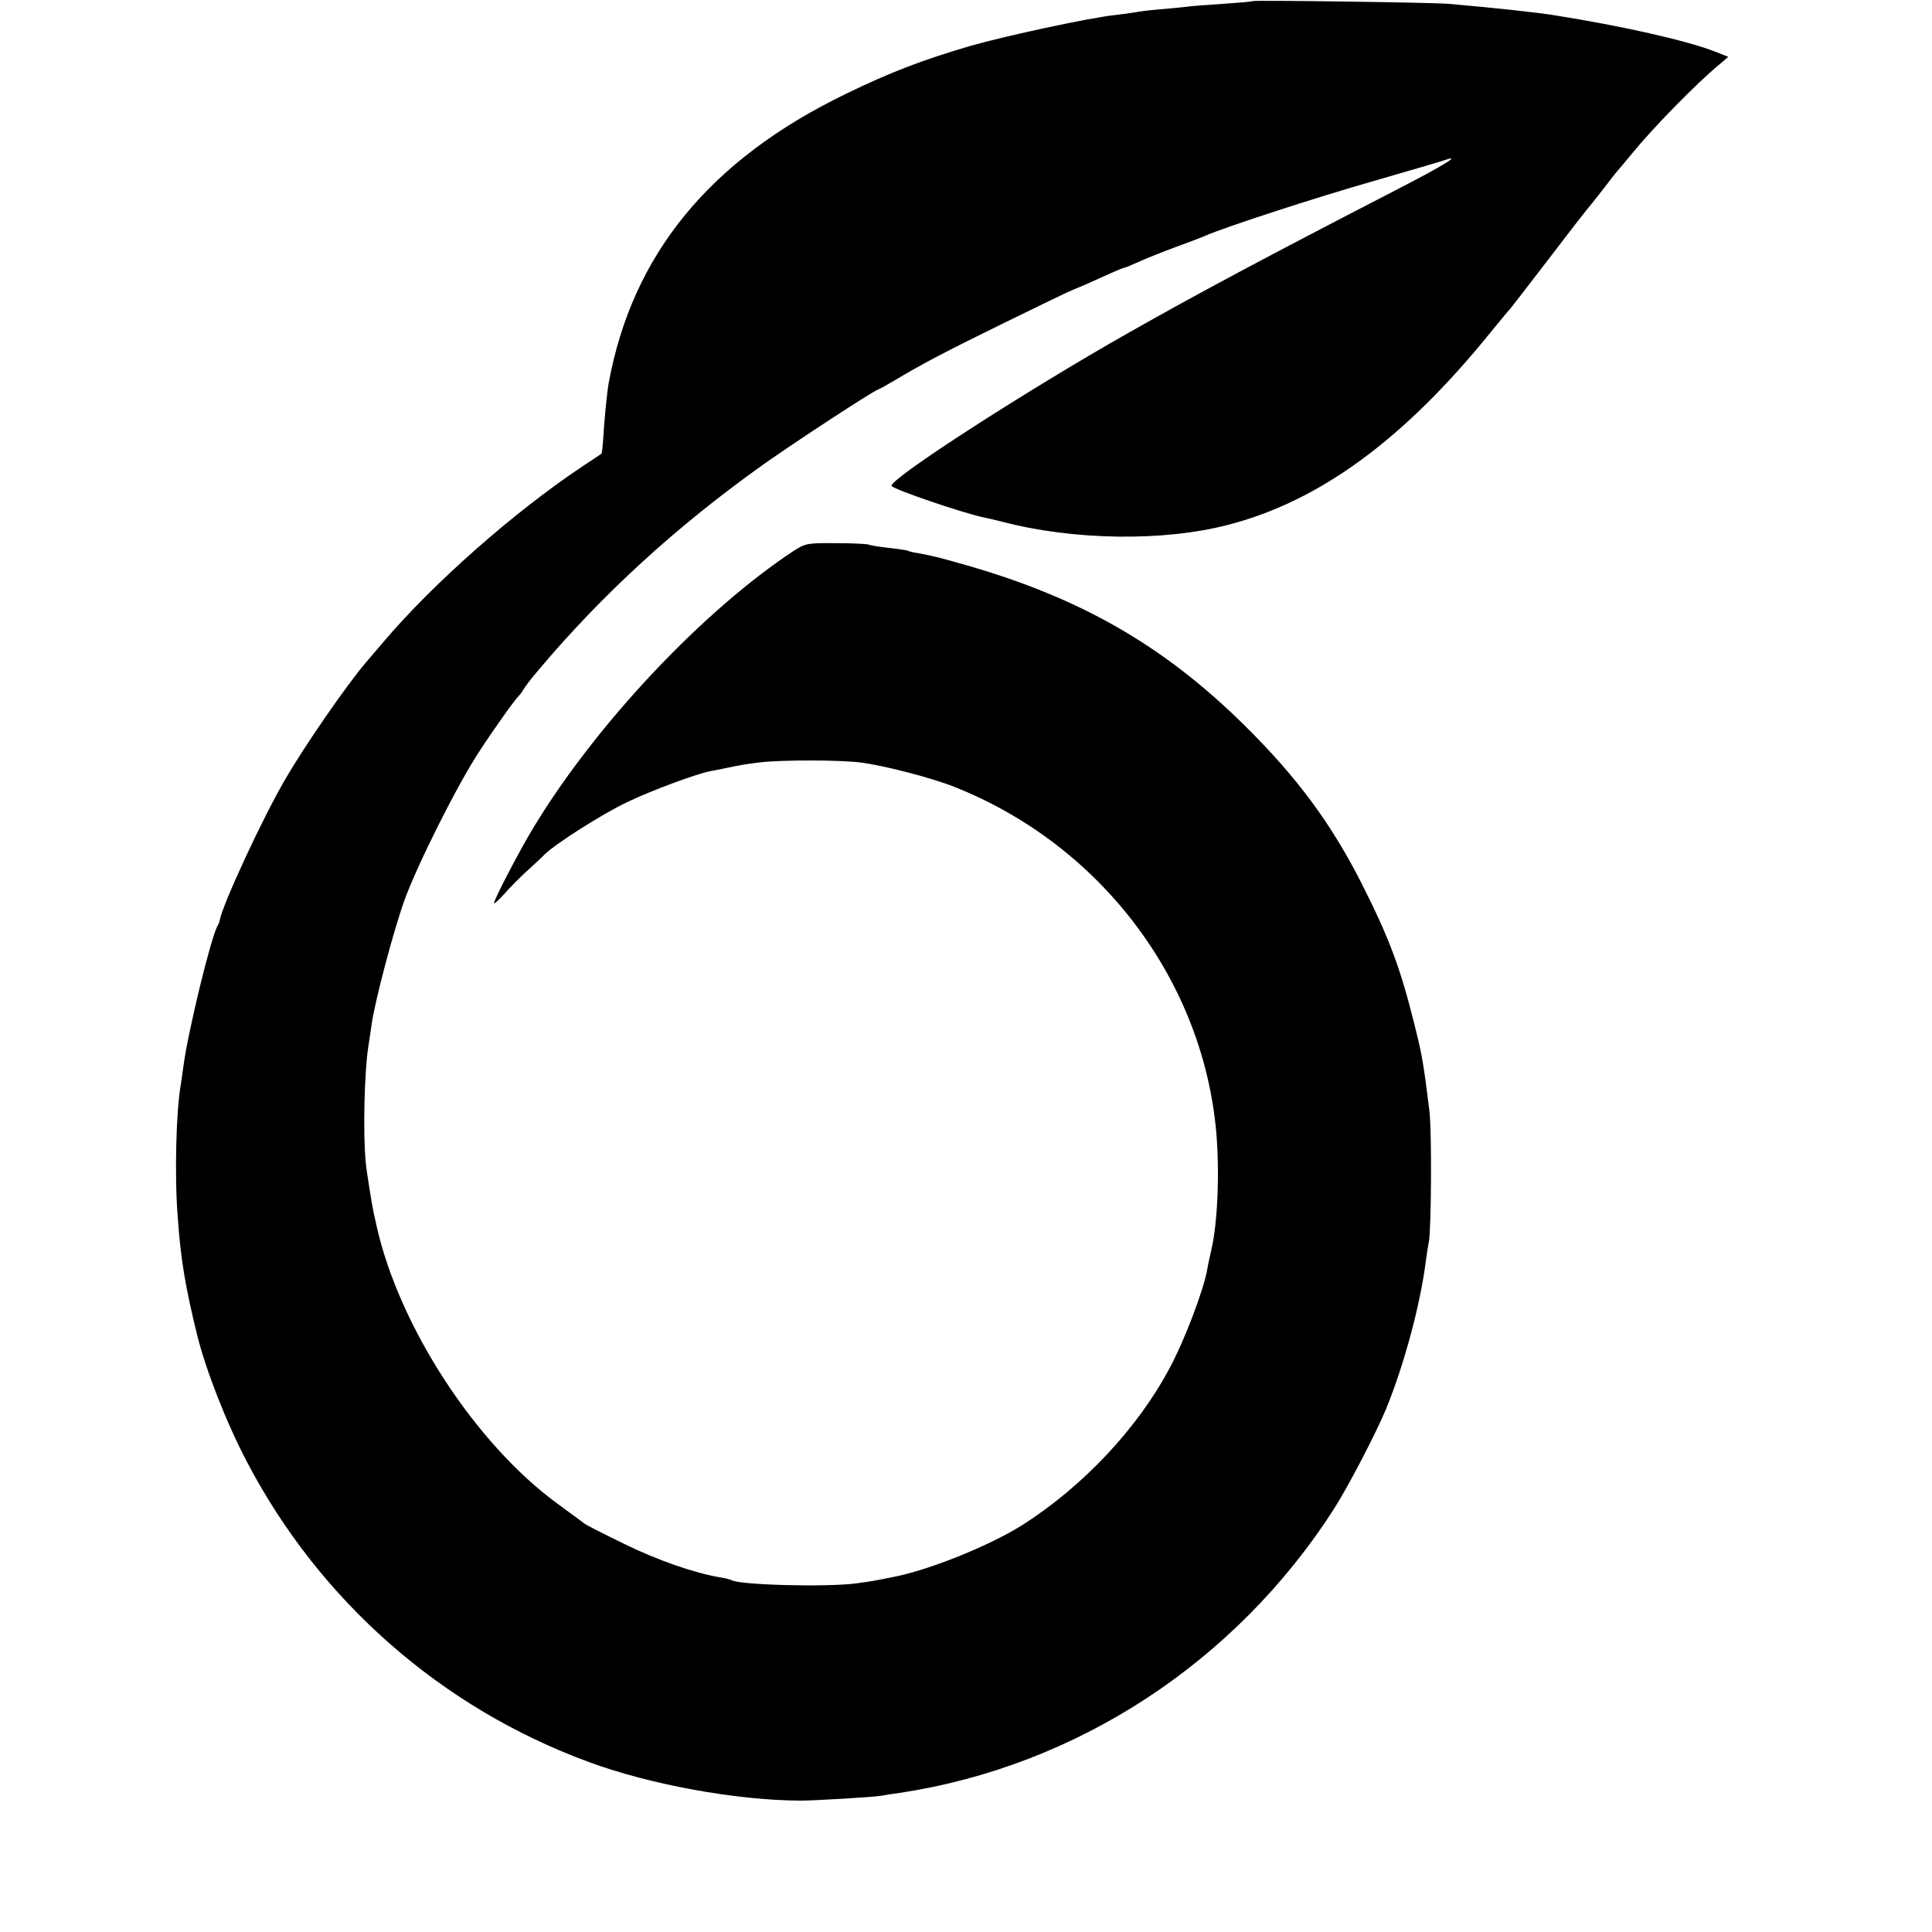
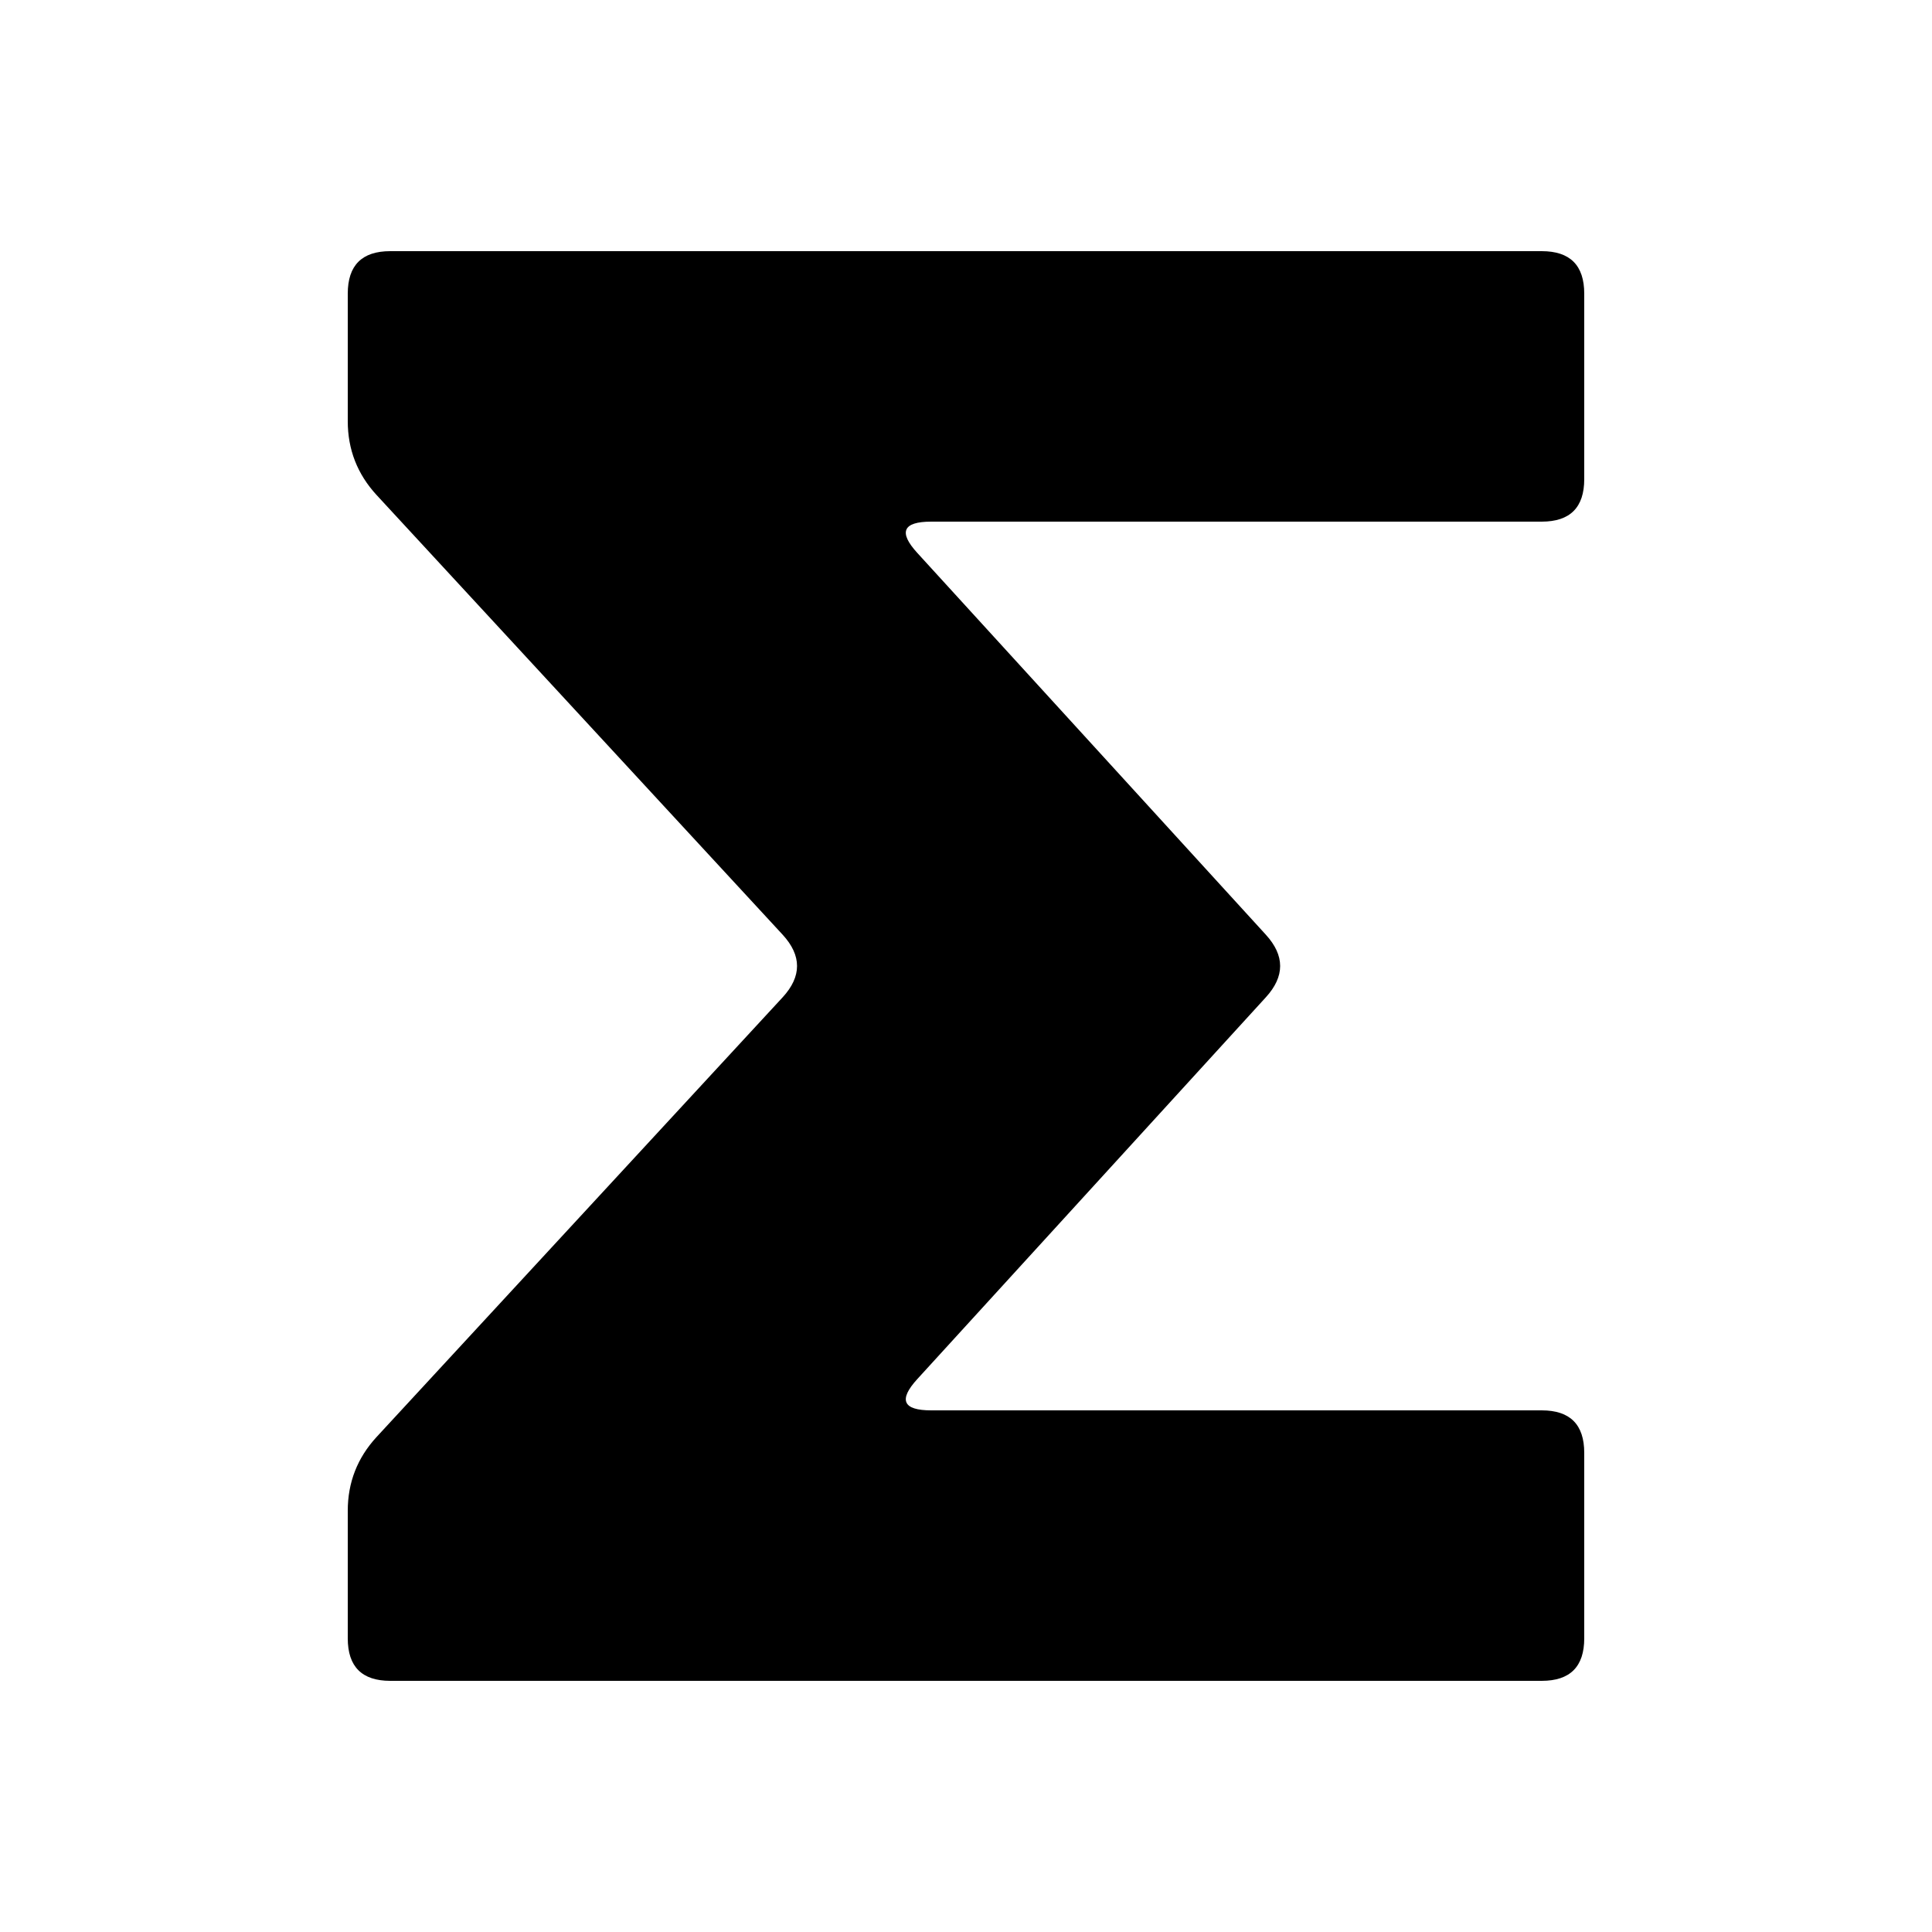
- <svg xmlns="http://www.w3.org/2000/svg" version="1.0" width="700pt" height="700pt" viewBox="0 0 700 700" preserveAspectRatio="xMidYMid meet">
-   <g transform="translate(0,700) scale(0.1,-0.1)" fill="#000000" stroke="none">
-     <path d="M4538 6996 c-1 -2 -50 -6 -108 -10 -58 -4 -118 -8 -135 -11 -16 -2 -59 -6 -95 -9 -36 -3 -76 -8 -89 -11 -14 -2 -47 -7 -75 -10 -91 -10 -393 -75 -519 -111 -174 -51 -292 -96 -452 -174 -494 -239 -775 -583 -860 -1050 -5 -28 -16 -135 -19 -193 -2 -32 -5 -59 -7 -61 -2 -2 -33 -22 -69 -46 -249 -166 -542 -425 -720 -635 -23 -27 -52 -61 -64 -75 -70 -82 -221 -300 -294 -426 -83 -143 -227 -454 -236 -509 -1 -5 -4 -14 -8 -20 -23 -39 -106 -379 -123 -505 -3 -25 -8 -56 -10 -70 -17 -96 -23 -332 -11 -480 11 -156 28 -255 71 -430 32 -127 106 -317 181 -459 264 -503 704 -889 1237 -1085 222 -82 534 -139 767 -140 51 0 272 13 295 18 11 2 40 7 65 10 641 97 1215 472 1572 1027 52 81 153 275 190 364 66 162 124 378 144 535 3 25 8 56 11 70 9 46 11 404 2 475 -21 172 -27 206 -56 320 -49 197 -90 307 -188 501 -111 219 -234 386 -424 574 -296 293 -603 469 -1034 589 -77 22 -94 26 -151 37 -16 2 -32 6 -35 8 -3 2 -35 7 -71 11 -36 4 -68 9 -73 12 -4 2 -57 5 -117 5 -104 1 -112 -1 -153 -27 -328 -216 -716 -627 -942 -1000 -51 -83 -145 -264 -145 -277 0 -5 17 11 38 34 20 23 57 60 81 82 25 23 54 49 64 60 41 40 211 148 300 190 85 41 249 102 301 112 12 2 32 6 46 9 61 13 78 16 135 23 77 9 294 9 365 -1 86 -11 258 -56 338 -88 530 -210 901 -701 949 -1254 12 -145 5 -324 -18 -423 -6 -26 -13 -58 -15 -72 -14 -77 -83 -259 -138 -360 -115 -216 -313 -426 -531 -565 -117 -74 -338 -164 -470 -189 -65 -13 -79 -16 -134 -23 -106 -14 -423 -6 -451 12 -4 2 -22 7 -41 10 -91 15 -227 62 -347 121 -74 36 -139 69 -145 74 -7 6 -50 37 -96 71 -298 217 -576 644 -657 1009 -4 19 -8 37 -9 40 -7 32 -27 155 -30 190 -10 106 -5 319 9 415 3 17 8 53 12 80 11 84 80 344 120 455 48 131 191 416 269 535 56 86 133 194 146 205 3 3 10 12 15 21 5 9 29 41 54 70 231 275 502 523 817 747 122 86 385 258 413 270 8 3 35 18 60 33 102 61 186 105 390 205 118 58 224 109 235 114 11 5 41 18 68 29 26 12 67 30 91 41 25 11 47 20 50 20 3 0 29 11 58 24 29 13 87 36 128 51 41 15 89 33 105 40 75 33 411 142 615 200 124 36 238 69 255 75 63 22 -3 -19 -180 -110 -463 -239 -709 -370 -970 -518 -367 -208 -855 -523 -855 -552 0 -11 267 -102 340 -116 14 -3 41 -9 60 -14 258 -68 586 -73 822 -11 330 86 635 309 948 696 36 44 67 82 71 85 3 3 65 84 139 180 73 96 136 177 139 180 3 3 28 34 56 70 27 36 54 70 60 76 5 6 28 33 50 60 77 94 233 253 314 320 l33 28 -48 19 c-102 40 -337 93 -584 132 -62 10 -209 26 -380 41 -54 5 -707 14 -712 10z" />
-   </g>
+ <svg xmlns="http://www.w3.org/2000/svg" width="100" height="100" viewBox="0 0 100 100">
+   <path fill="#000000" d="M18 15.20 Q18 13 20.20 13 L79.80 13 Q82 13 82 15.20 L82 24.80 Q82 27 79.80 27 L48.20 27 Q46 27 47.48 28.62 L65.52 48.38 Q67 50 65.52 51.62 L47.48 71.38 Q46 73 48.20 73 L79.80 73 Q82 73 82 75.20 L82 84.80 Q82 87 79.80 87 L20.20 87 Q18 87 18 84.80 L18 78.20 Q18 76 19.49 74.38 L40.51 51.62 Q42 50 40.51 48.38 L19.49 25.62 Q18 24 18 21.80 L18 15.20 Z" />
</svg>
